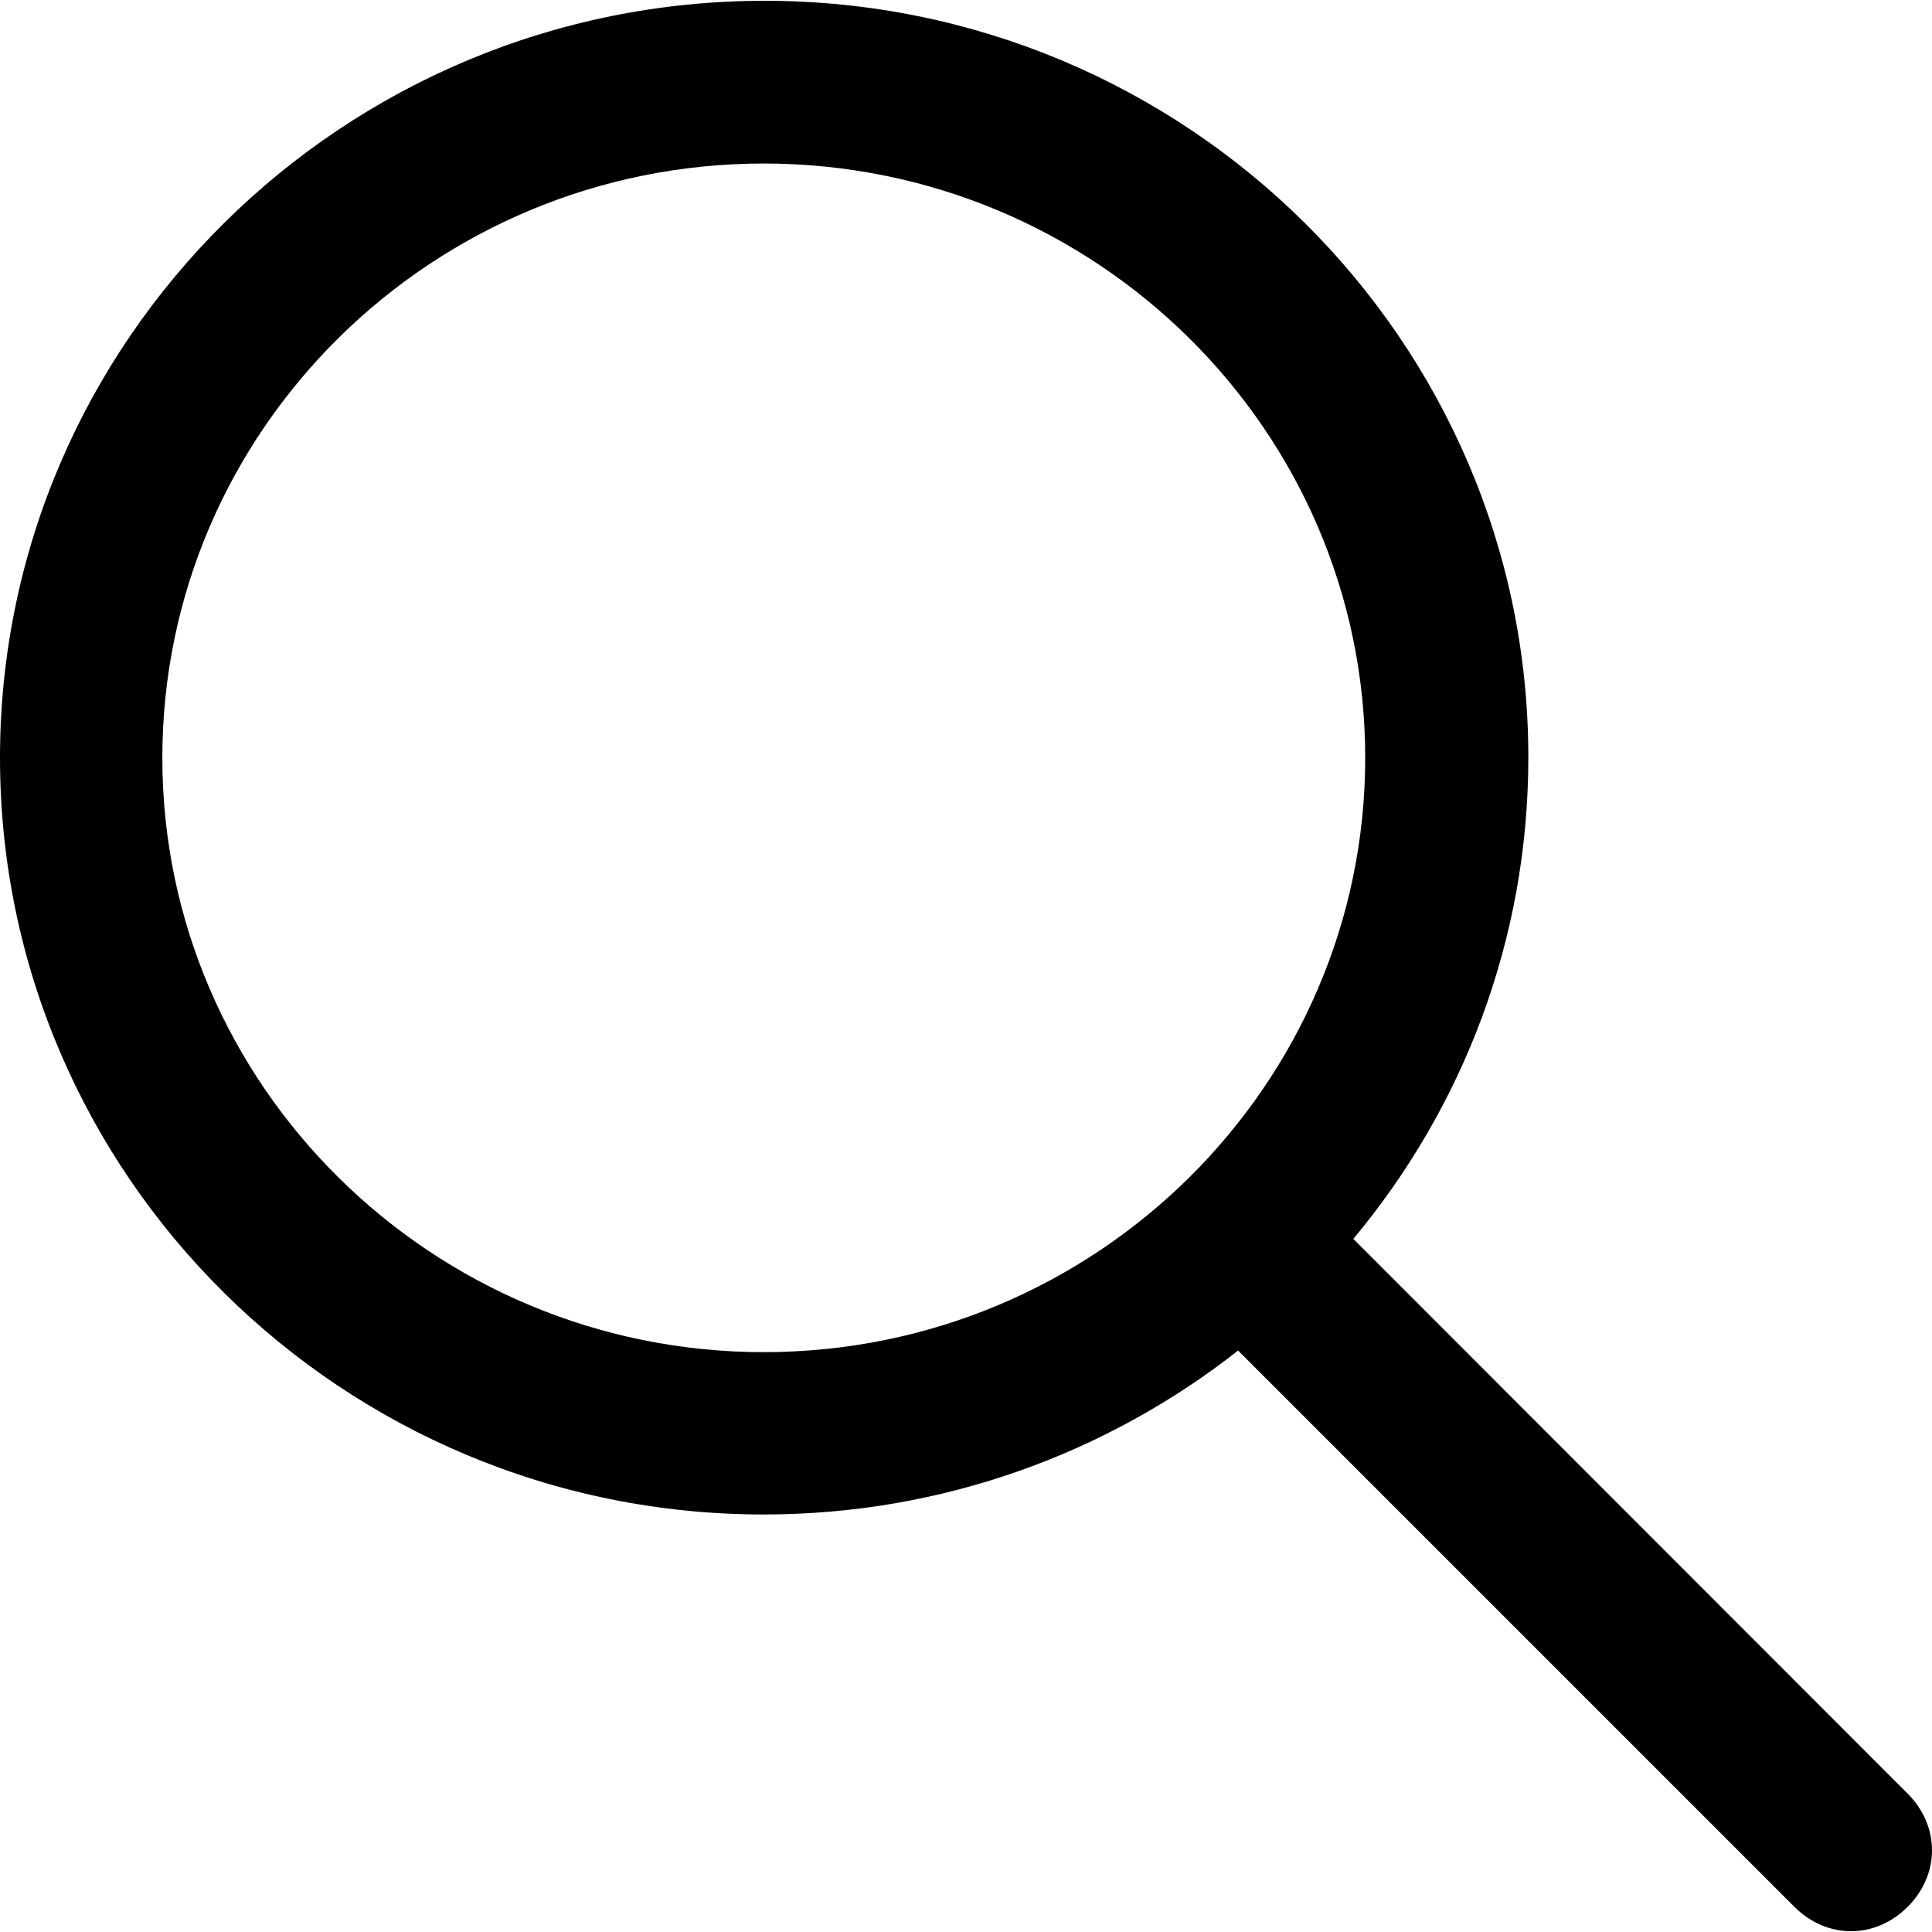
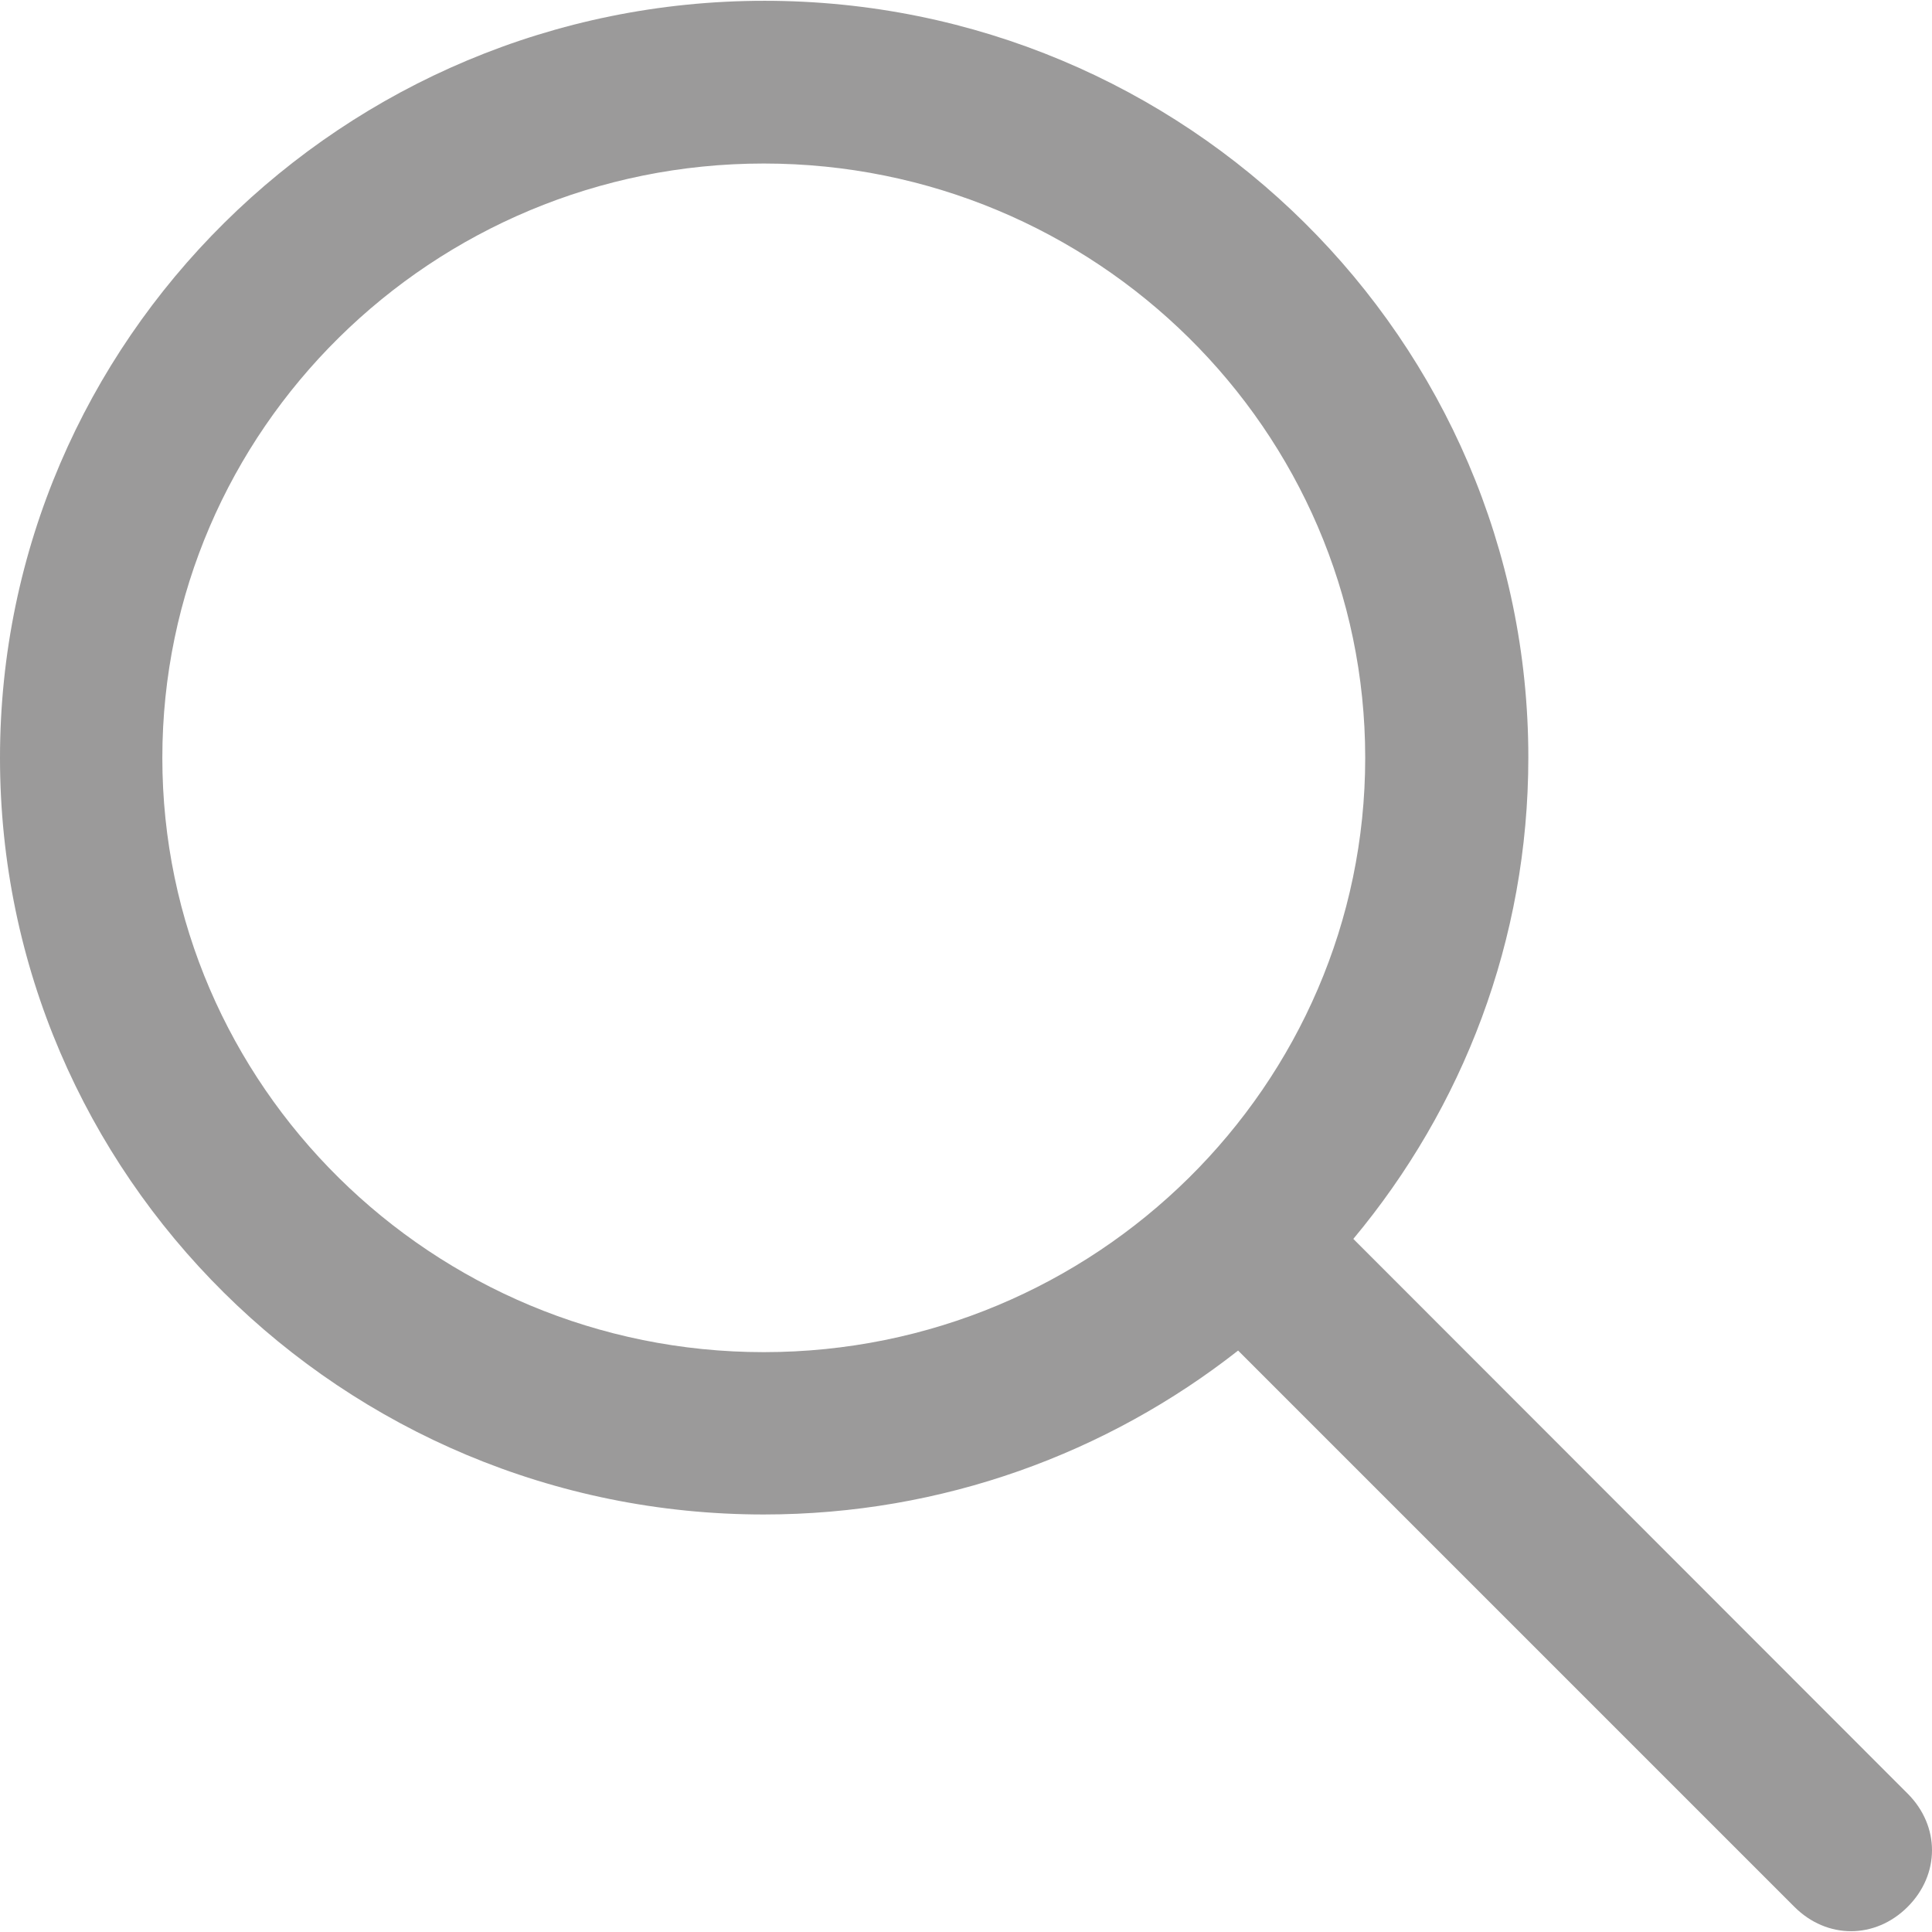
- <svg xmlns="http://www.w3.org/2000/svg" version="1.1" id="Capa_1" x="0px" y="0px" viewBox="0 0 487.95 487.95" style="enable-background:new 0 0 487.95 487.95;" xml:space="preserve">
+ <svg xmlns="http://www.w3.org/2000/svg" version="1.1" id="Capa_1" x="0px" y="0px" fill="#9b9a9a" viewBox="0 0 487.95 487.95" style="enable-background:new 0 0 487.95 487.95;" xml:space="preserve">
  <g>
    <g>
      <path d="M481.8,453l-140-140.1c27.6-33.1,44.2-75.4,44.2-121.6C386,85.9,299.5,0.2,193.1,0.2S0,86,0,191.4s86.5,191.1,192.9,191.1    c45.2,0,86.8-15.5,119.8-41.4l140.5,140.5c8.2,8.2,20.4,8.2,28.6,0C490,473.4,490,461.2,481.8,453z M41,191.4    c0-82.8,68.2-150.1,151.9-150.1s151.9,67.3,151.9,150.1s-68.2,150.1-151.9,150.1S41,274.1,41,191.4z" />
    </g>
  </g>
  <g>
</g>
  <g>
</g>
  <g>
</g>
  <g>
</g>
  <g>
</g>
  <g>
</g>
  <g>
</g>
  <g>
</g>
  <g>
</g>
  <g>
</g>
  <g>
</g>
  <g>
</g>
  <g>
</g>
  <g>
</g>
  <g>
</g>
</svg>
